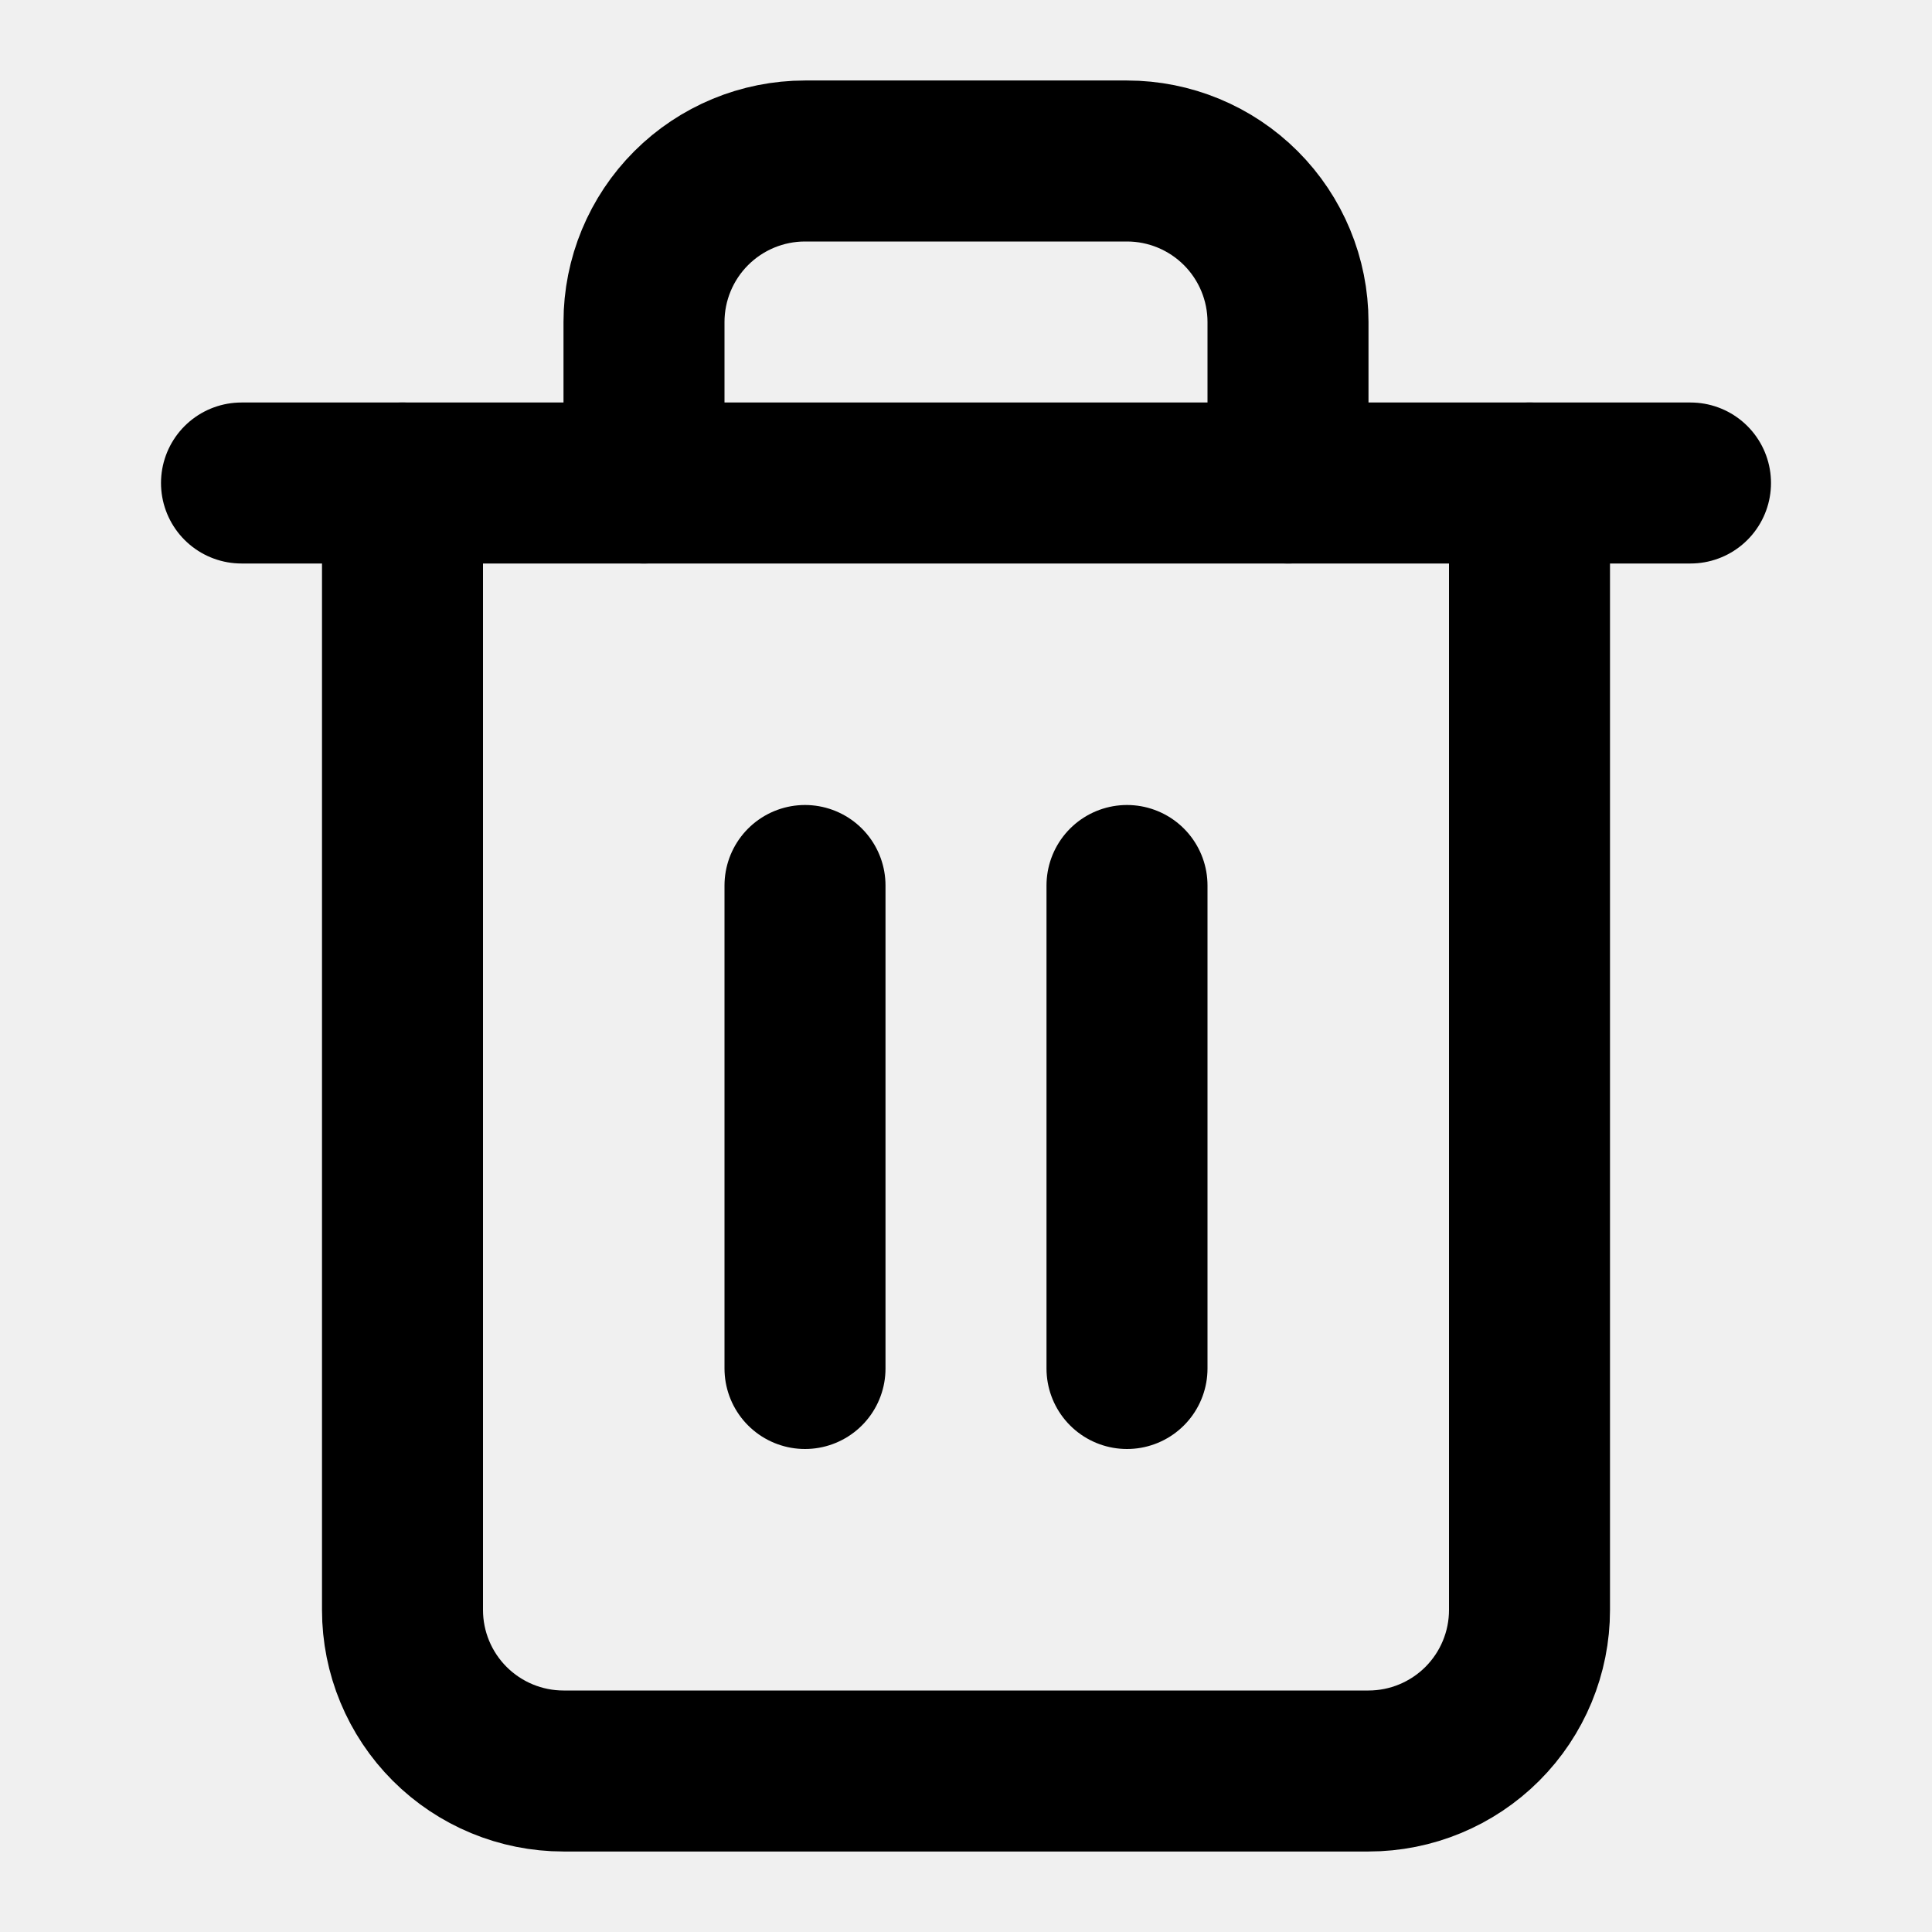
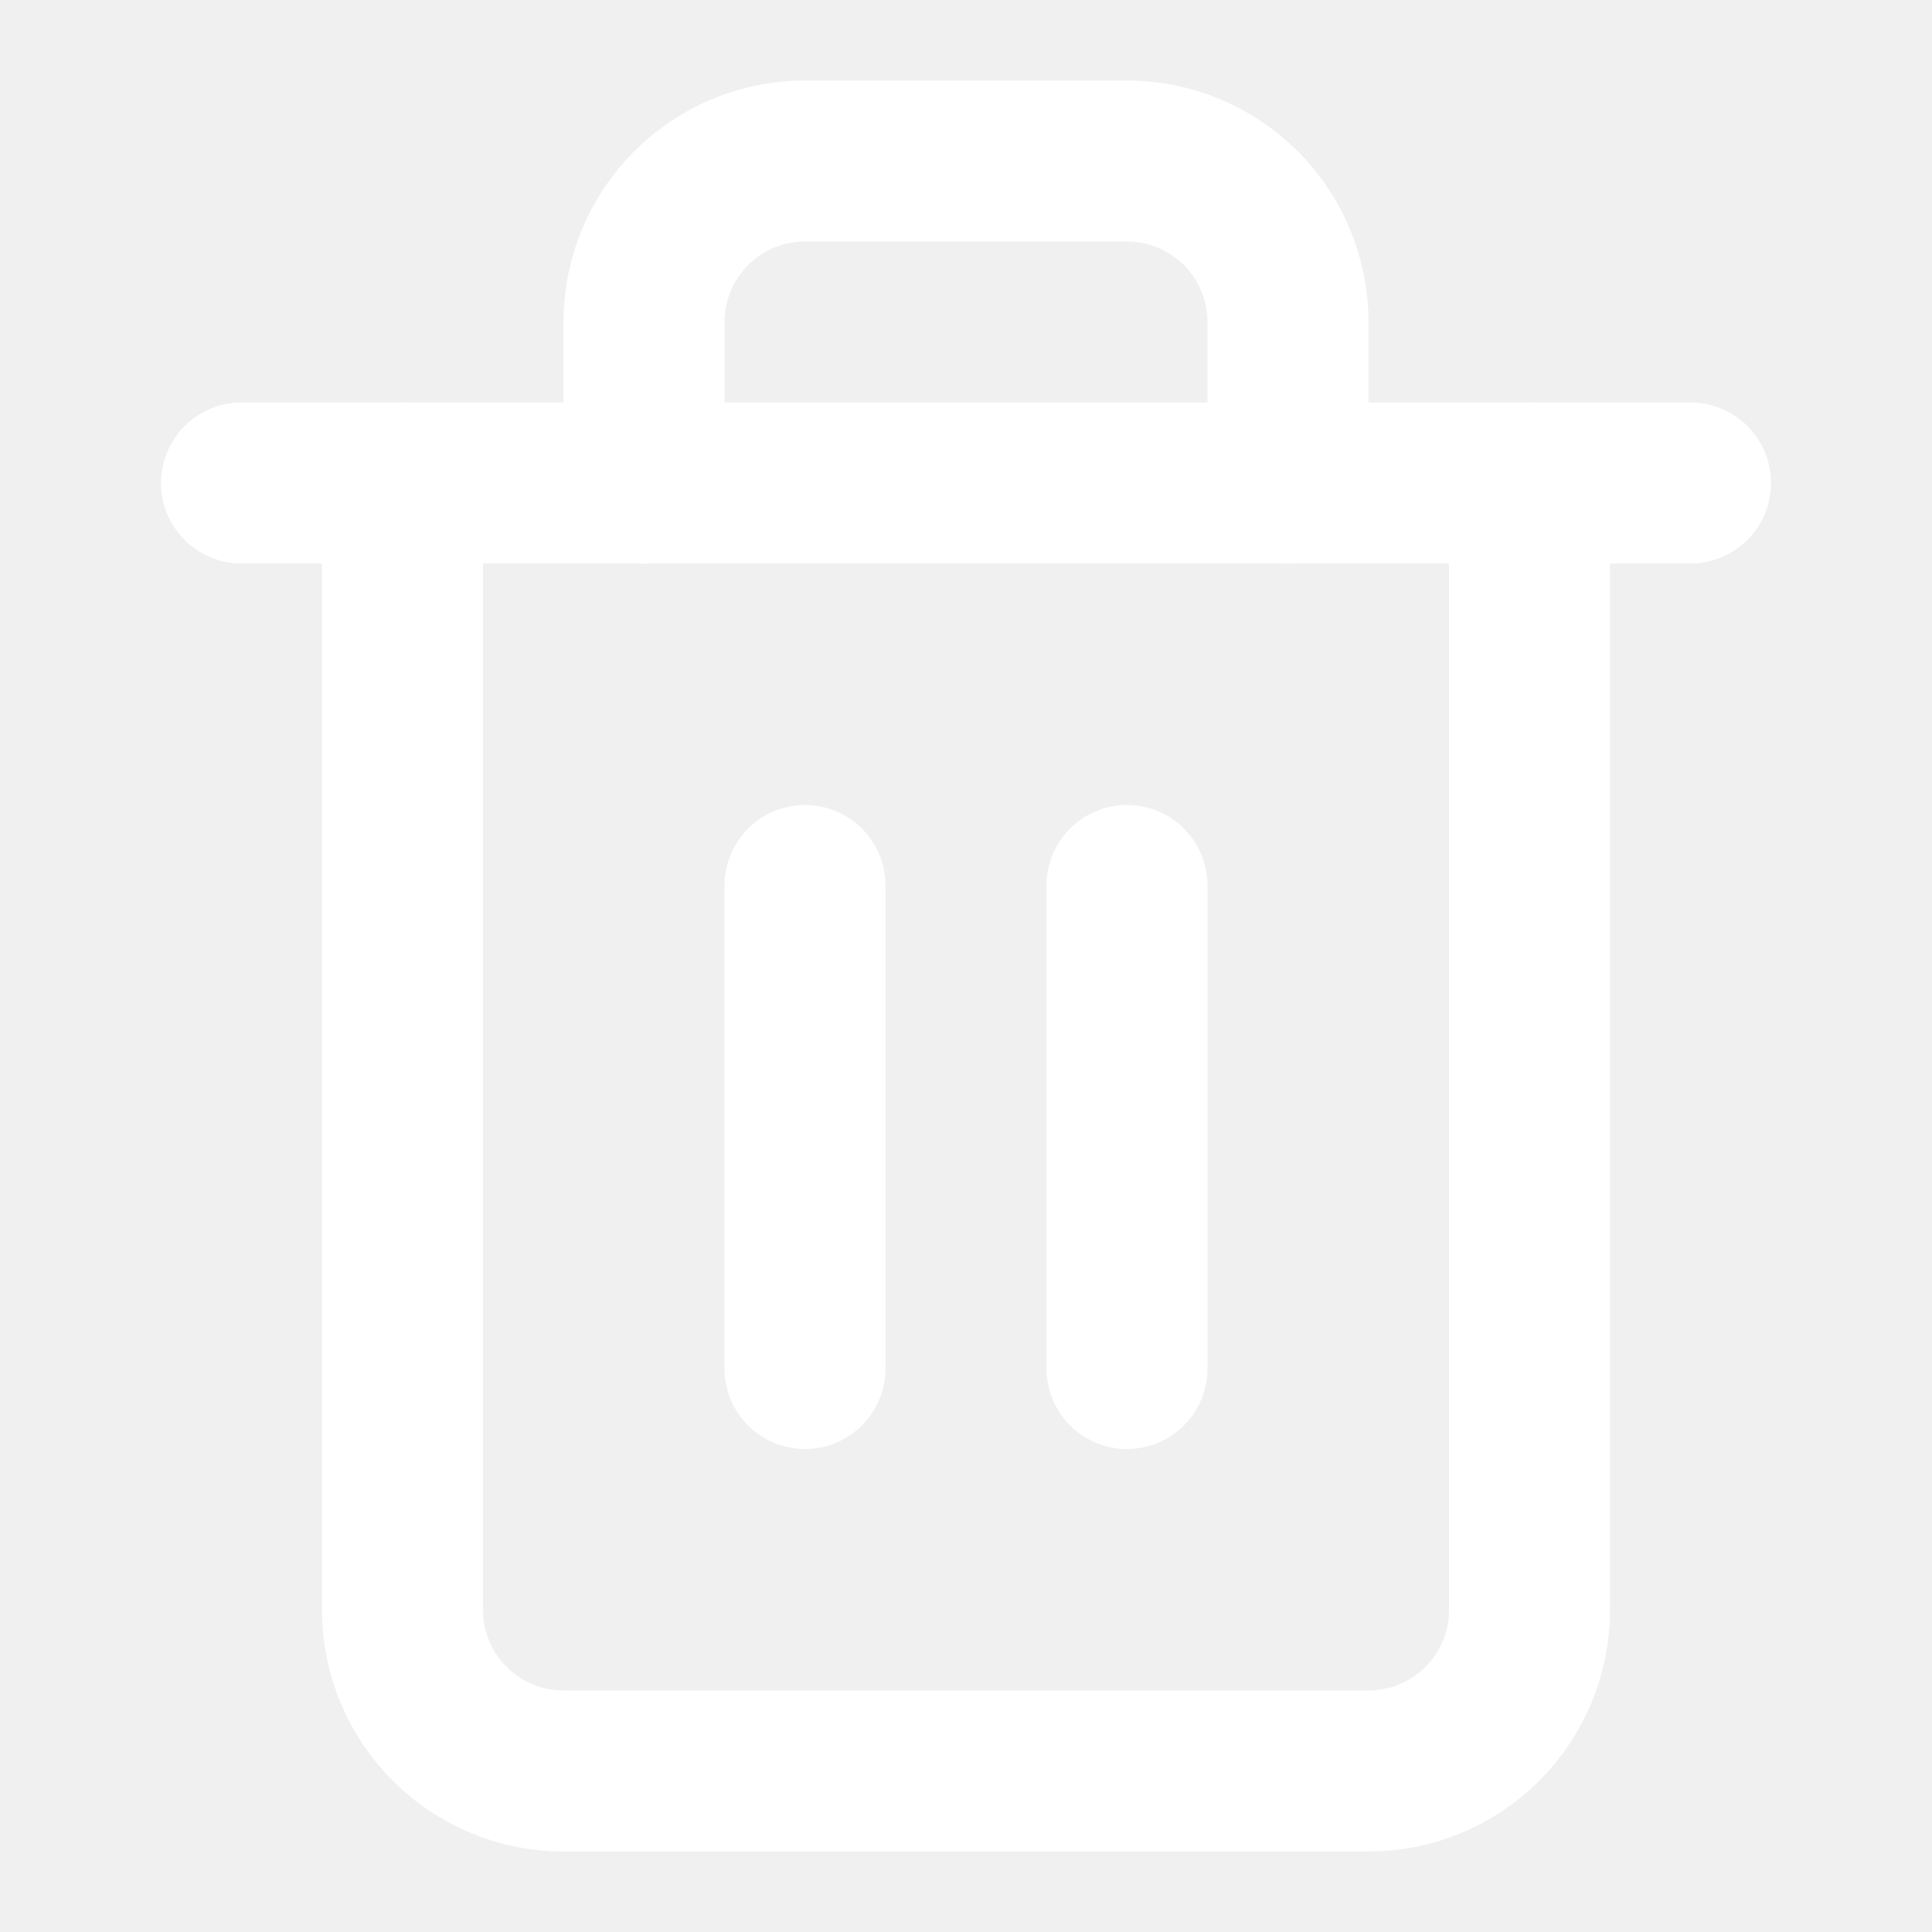
<svg xmlns="http://www.w3.org/2000/svg" width="24" height="24" viewBox="0 0 24 24" fill="none">
-   <path d="M3 6H5H21" stroke="black" stroke-width="2" stroke-linecap="round" stroke-linejoin="round" />
-   <path d="M19 6V20C19 20.53 18.789 21.039 18.414 21.414C18.039 21.789 17.53 22 17 22H7C6.47 22 5.961 21.789 5.586 21.414C5.211 21.039 5 20.53 5 20V6M8 6V4C8 3.47 8.211 2.961 8.586 2.586C8.961 2.211 9.47 2 10 2H14C14.53 2 15.039 2.211 15.414 2.586C15.789 2.961 16 3.47 16 4V6" stroke="black" stroke-width="2" stroke-linecap="round" stroke-linejoin="round" />
-   <path d="M10 11V17" stroke="black" stroke-width="2" stroke-linecap="round" stroke-linejoin="round" />
-   <path d="M14 11V17" stroke="black" stroke-width="2" stroke-linecap="round" stroke-linejoin="round" />
+   <path d="M3 6H5H21" stroke="white" stroke-width="2" stroke-linecap="round" stroke-linejoin="round" />
+   <path d="M19 6V20C19 20.53 18.789 21.039 18.414 21.414C18.039 21.789 17.53 22 17 22H7C6.47 22 5.961 21.789 5.586 21.414C5.211 21.039 5 20.53 5 20V6M8 6V4C8 3.47 8.211 2.961 8.586 2.586C8.961 2.211 9.47 2 10 2H14C14.53 2 15.039 2.211 15.414 2.586C15.789 2.961 16 3.47 16 4V6" stroke="white" stroke-width="2" stroke-linecap="round" stroke-linejoin="round" />
+   <path d="M10 11V17" stroke="white" stroke-width="2" stroke-linecap="round" stroke-linejoin="round" />
+   <path d="M14 11V17" stroke="white" stroke-width="2" stroke-linecap="round" stroke-linejoin="round" />
</svg>
